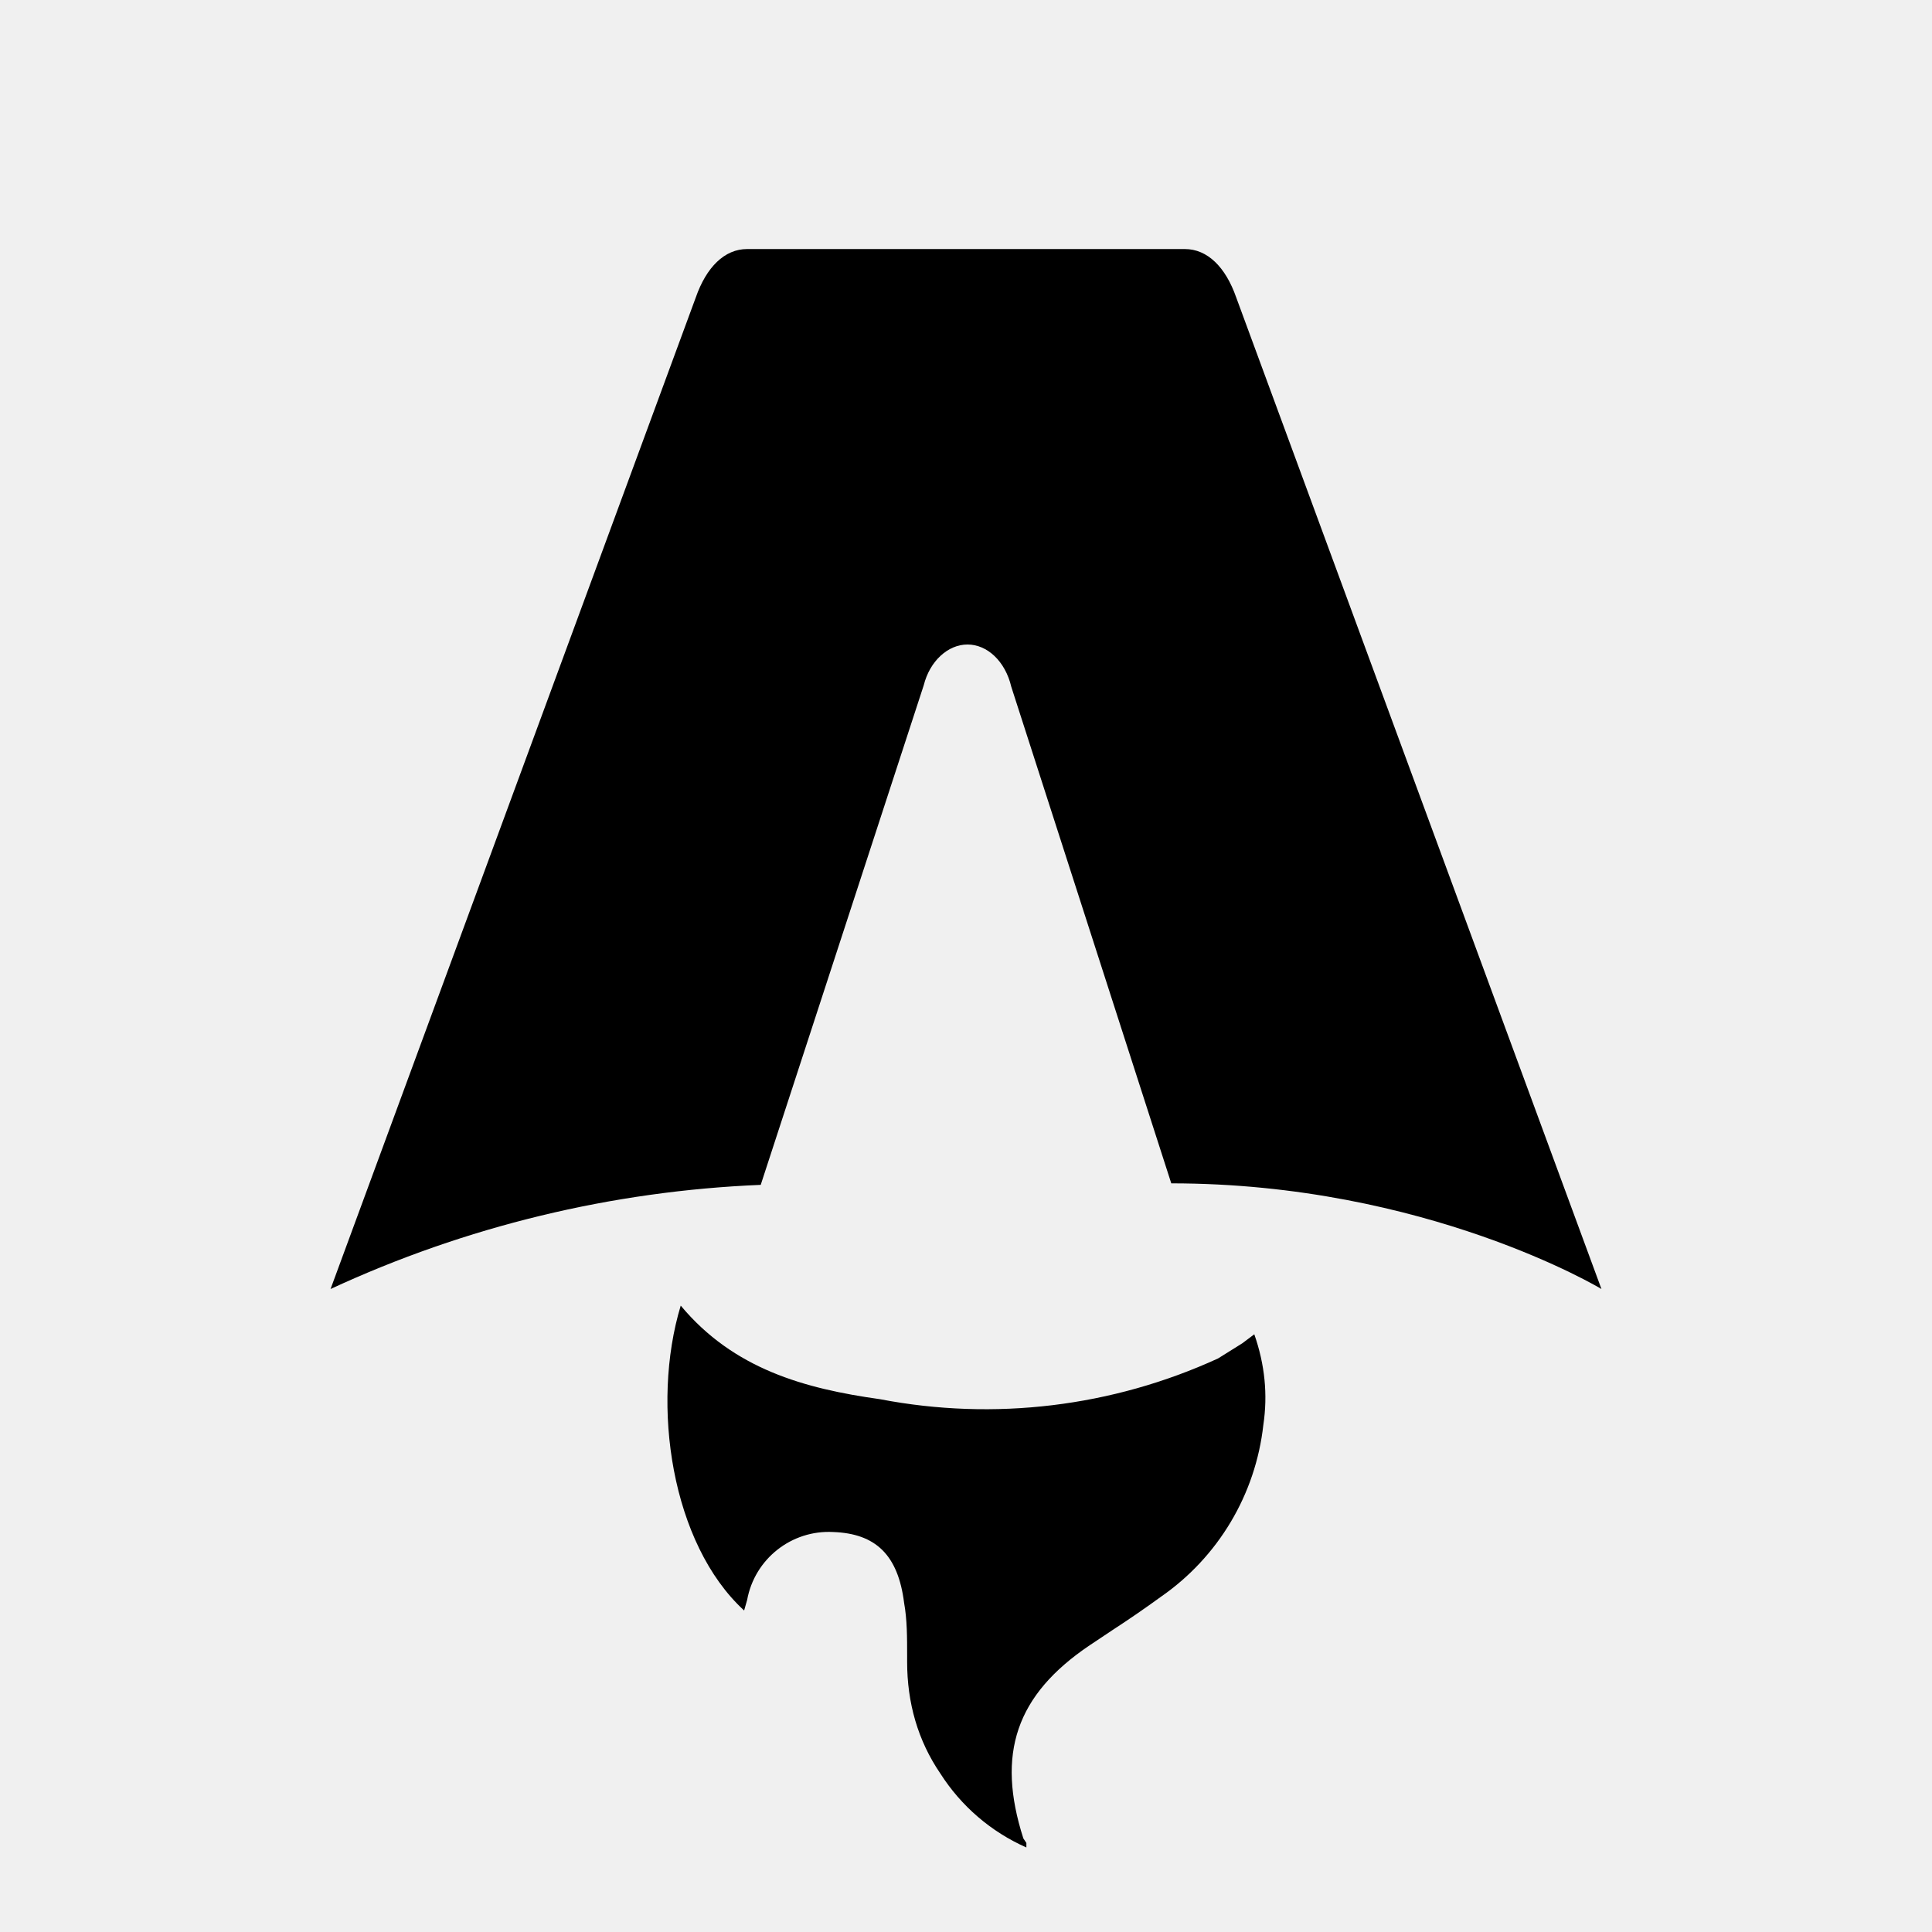
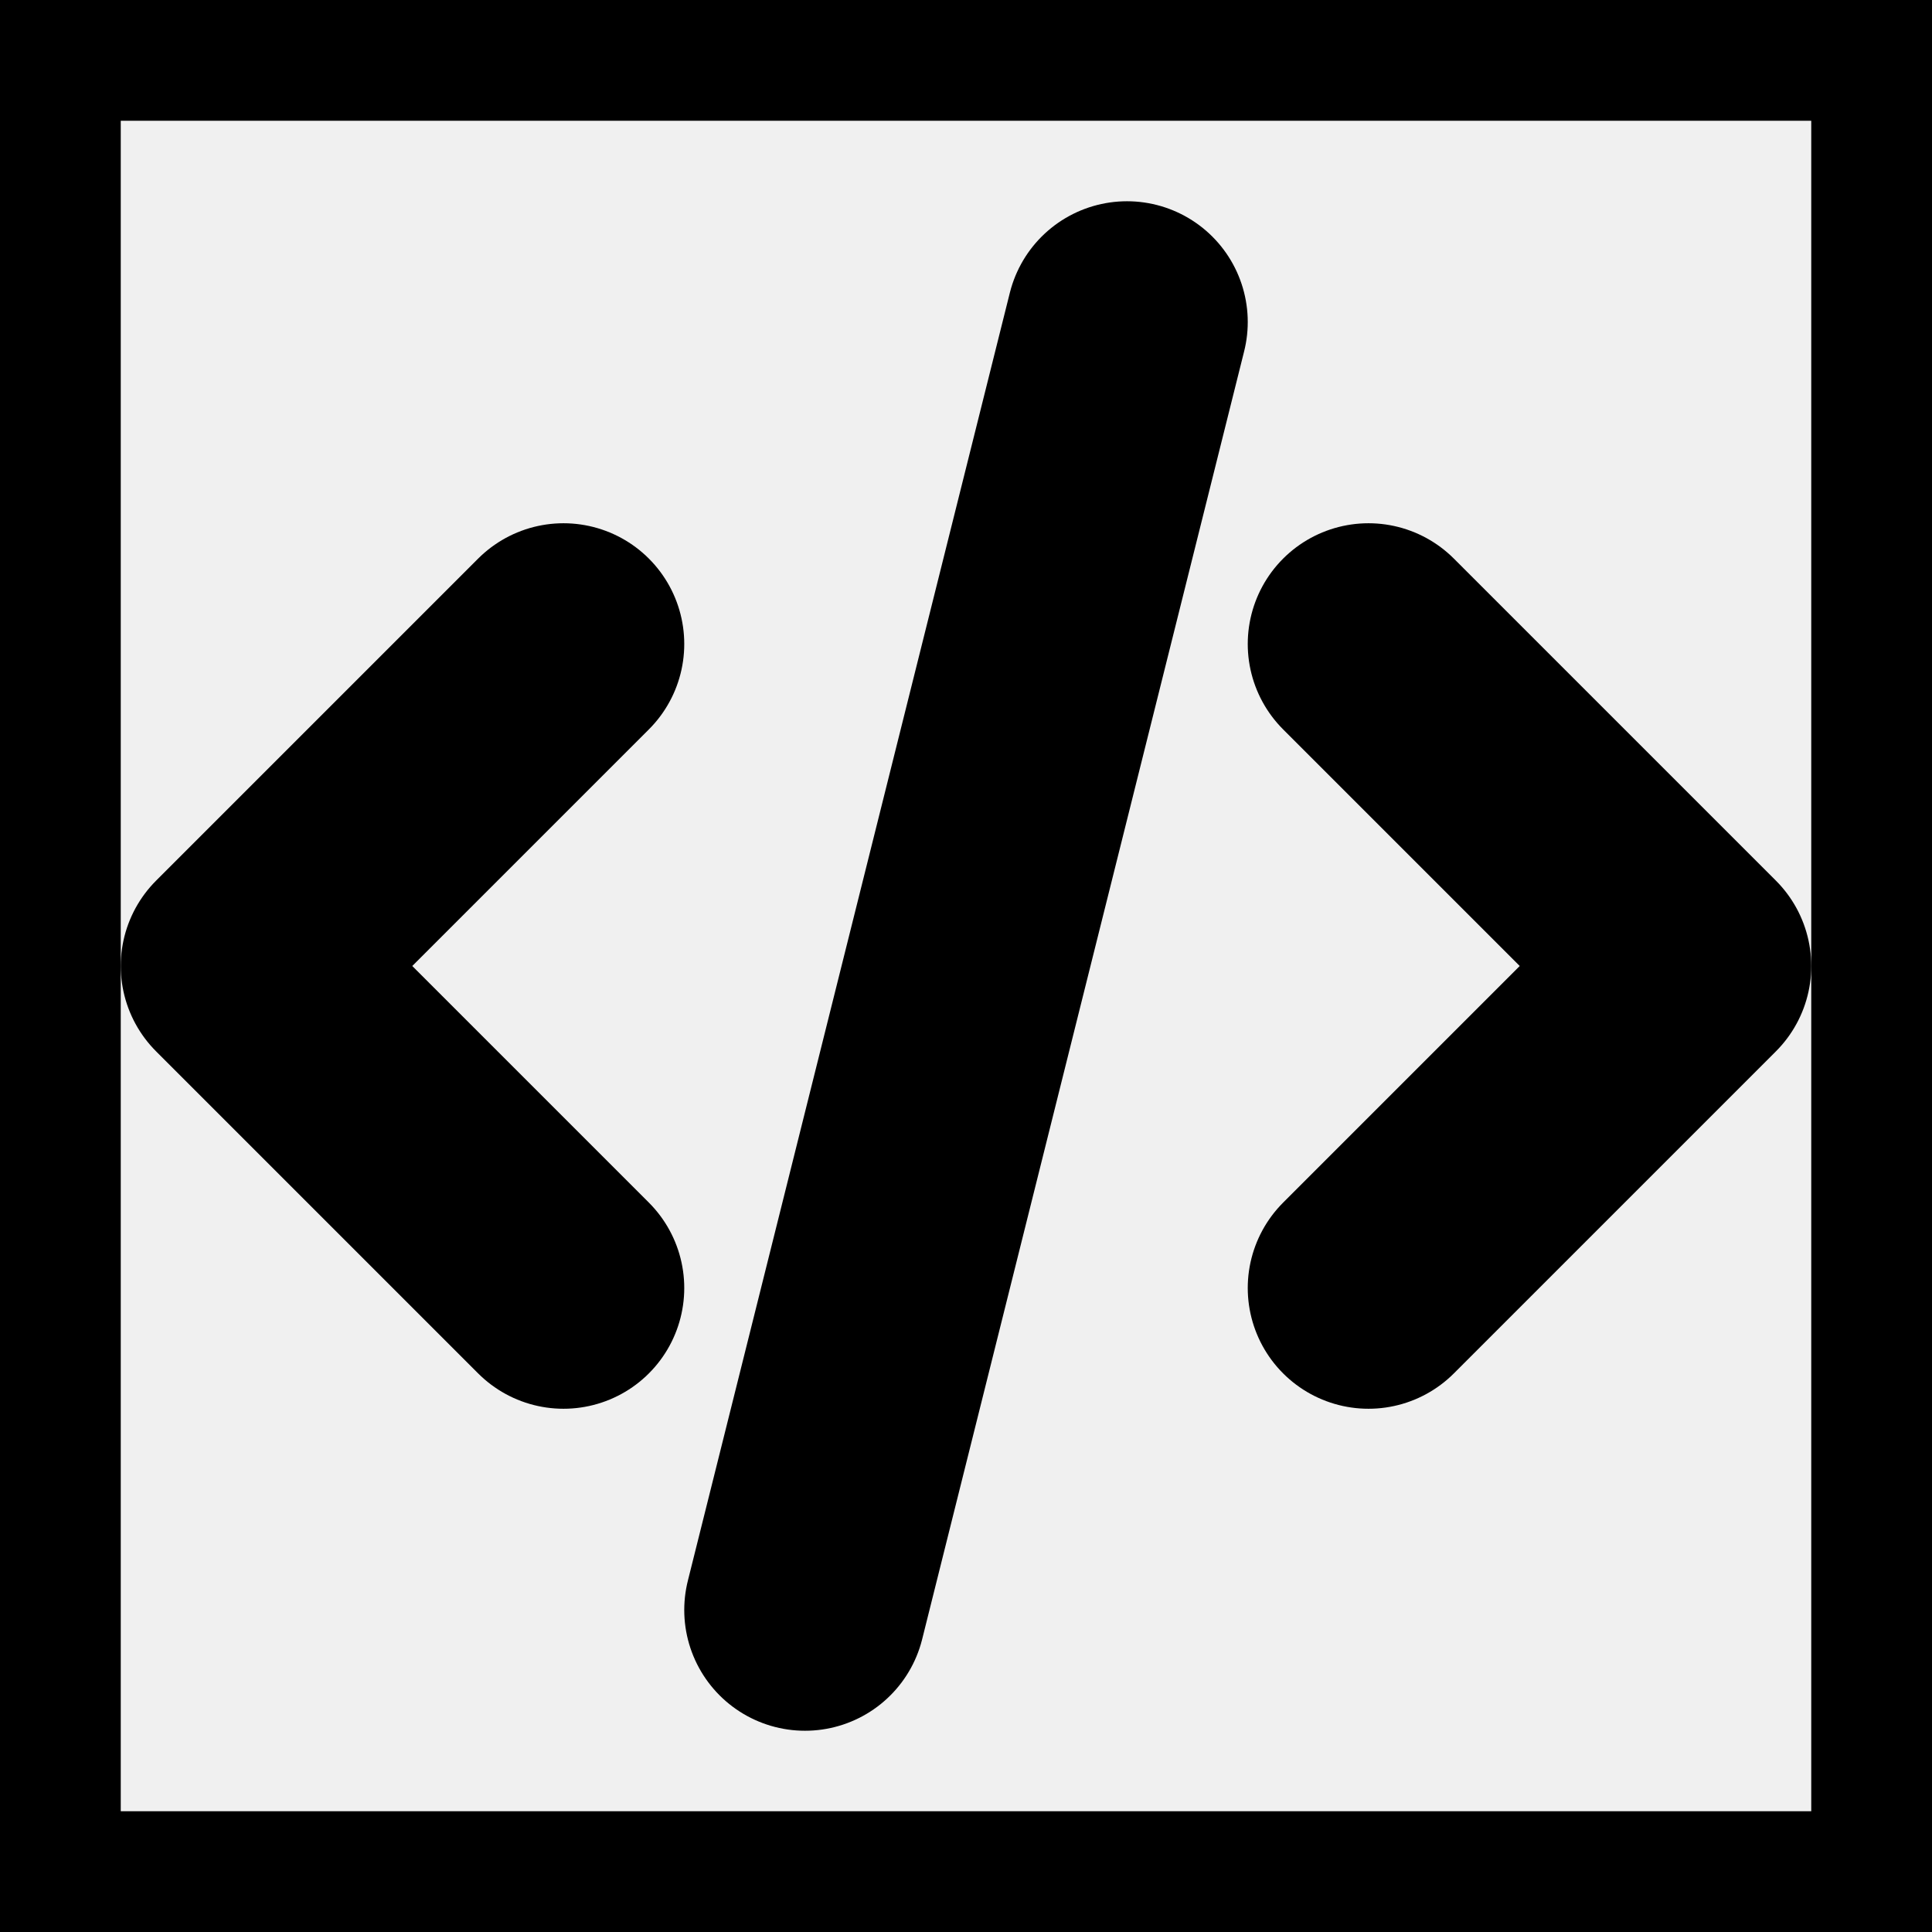
- <svg xmlns="http://www.w3.org/2000/svg" fill="none" viewBox="0 0 128 128">
-   <path d="M50.4 78.5a75.1 75.1 0 0 0-28.5 6.9l24.2-65.7c.7-2 1.9-3.2 3.4-3.2h29c1.5 0 2.7 1.2 3.4 3.2l24.2 65.7s-11.6-7-28.5-7L67 45.5c-.4-1.7-1.6-2.8-2.9-2.8-1.3 0-2.5 1.1-2.9 2.7L50.4 78.5Zm-1.1 28.2Zm-4.2-20.2c-2 6.6-.6 15.8 4.2 20.2a17.5 17.5 0 0 1 .2-.7 5.5 5.5 0 0 1 5.7-4.5c2.8.1 4.3 1.5 4.7 4.7.2 1.1.2 2.3.2 3.5v.4c0 2.7.7 5.2 2.2 7.4a13 13 0 0 0 5.7 4.9v-.3l-.2-.3c-1.8-5.6-.5-9.5 4.4-12.8l1.5-1a73 73 0 0 0 3.2-2.2 16 16 0 0 0 6.8-11.4c.3-2 .1-4-.6-6l-.8.6-1.6 1a37 37 0 0 1-22.4 2.7c-5-.7-9.7-2-13.2-6.2Z" />
+ <svg xmlns="http://www.w3.org/2000/svg" width="24" height="24" viewBox="0 0 24 24" fill="none" stroke="currentColor" stroke-width="3" stroke-linecap="round" stroke-linejoin="round" class="icon icon-tabler icons-tabler-outline icon-tabler-code">
+   <path d="M0 0h24v24H0z" fill="none" />
+   <path d="M7 8l-4 4l4 4" />
+   <path d="M17 8l4 4l-4 4" />
+   <path d="M14 4l-4 16" />
  <style>
-         path { fill: #000; }
-         @media (prefers-color-scheme: dark) {
-             path { fill: #FFF; }
-         }
+        
    </style>
</svg>
